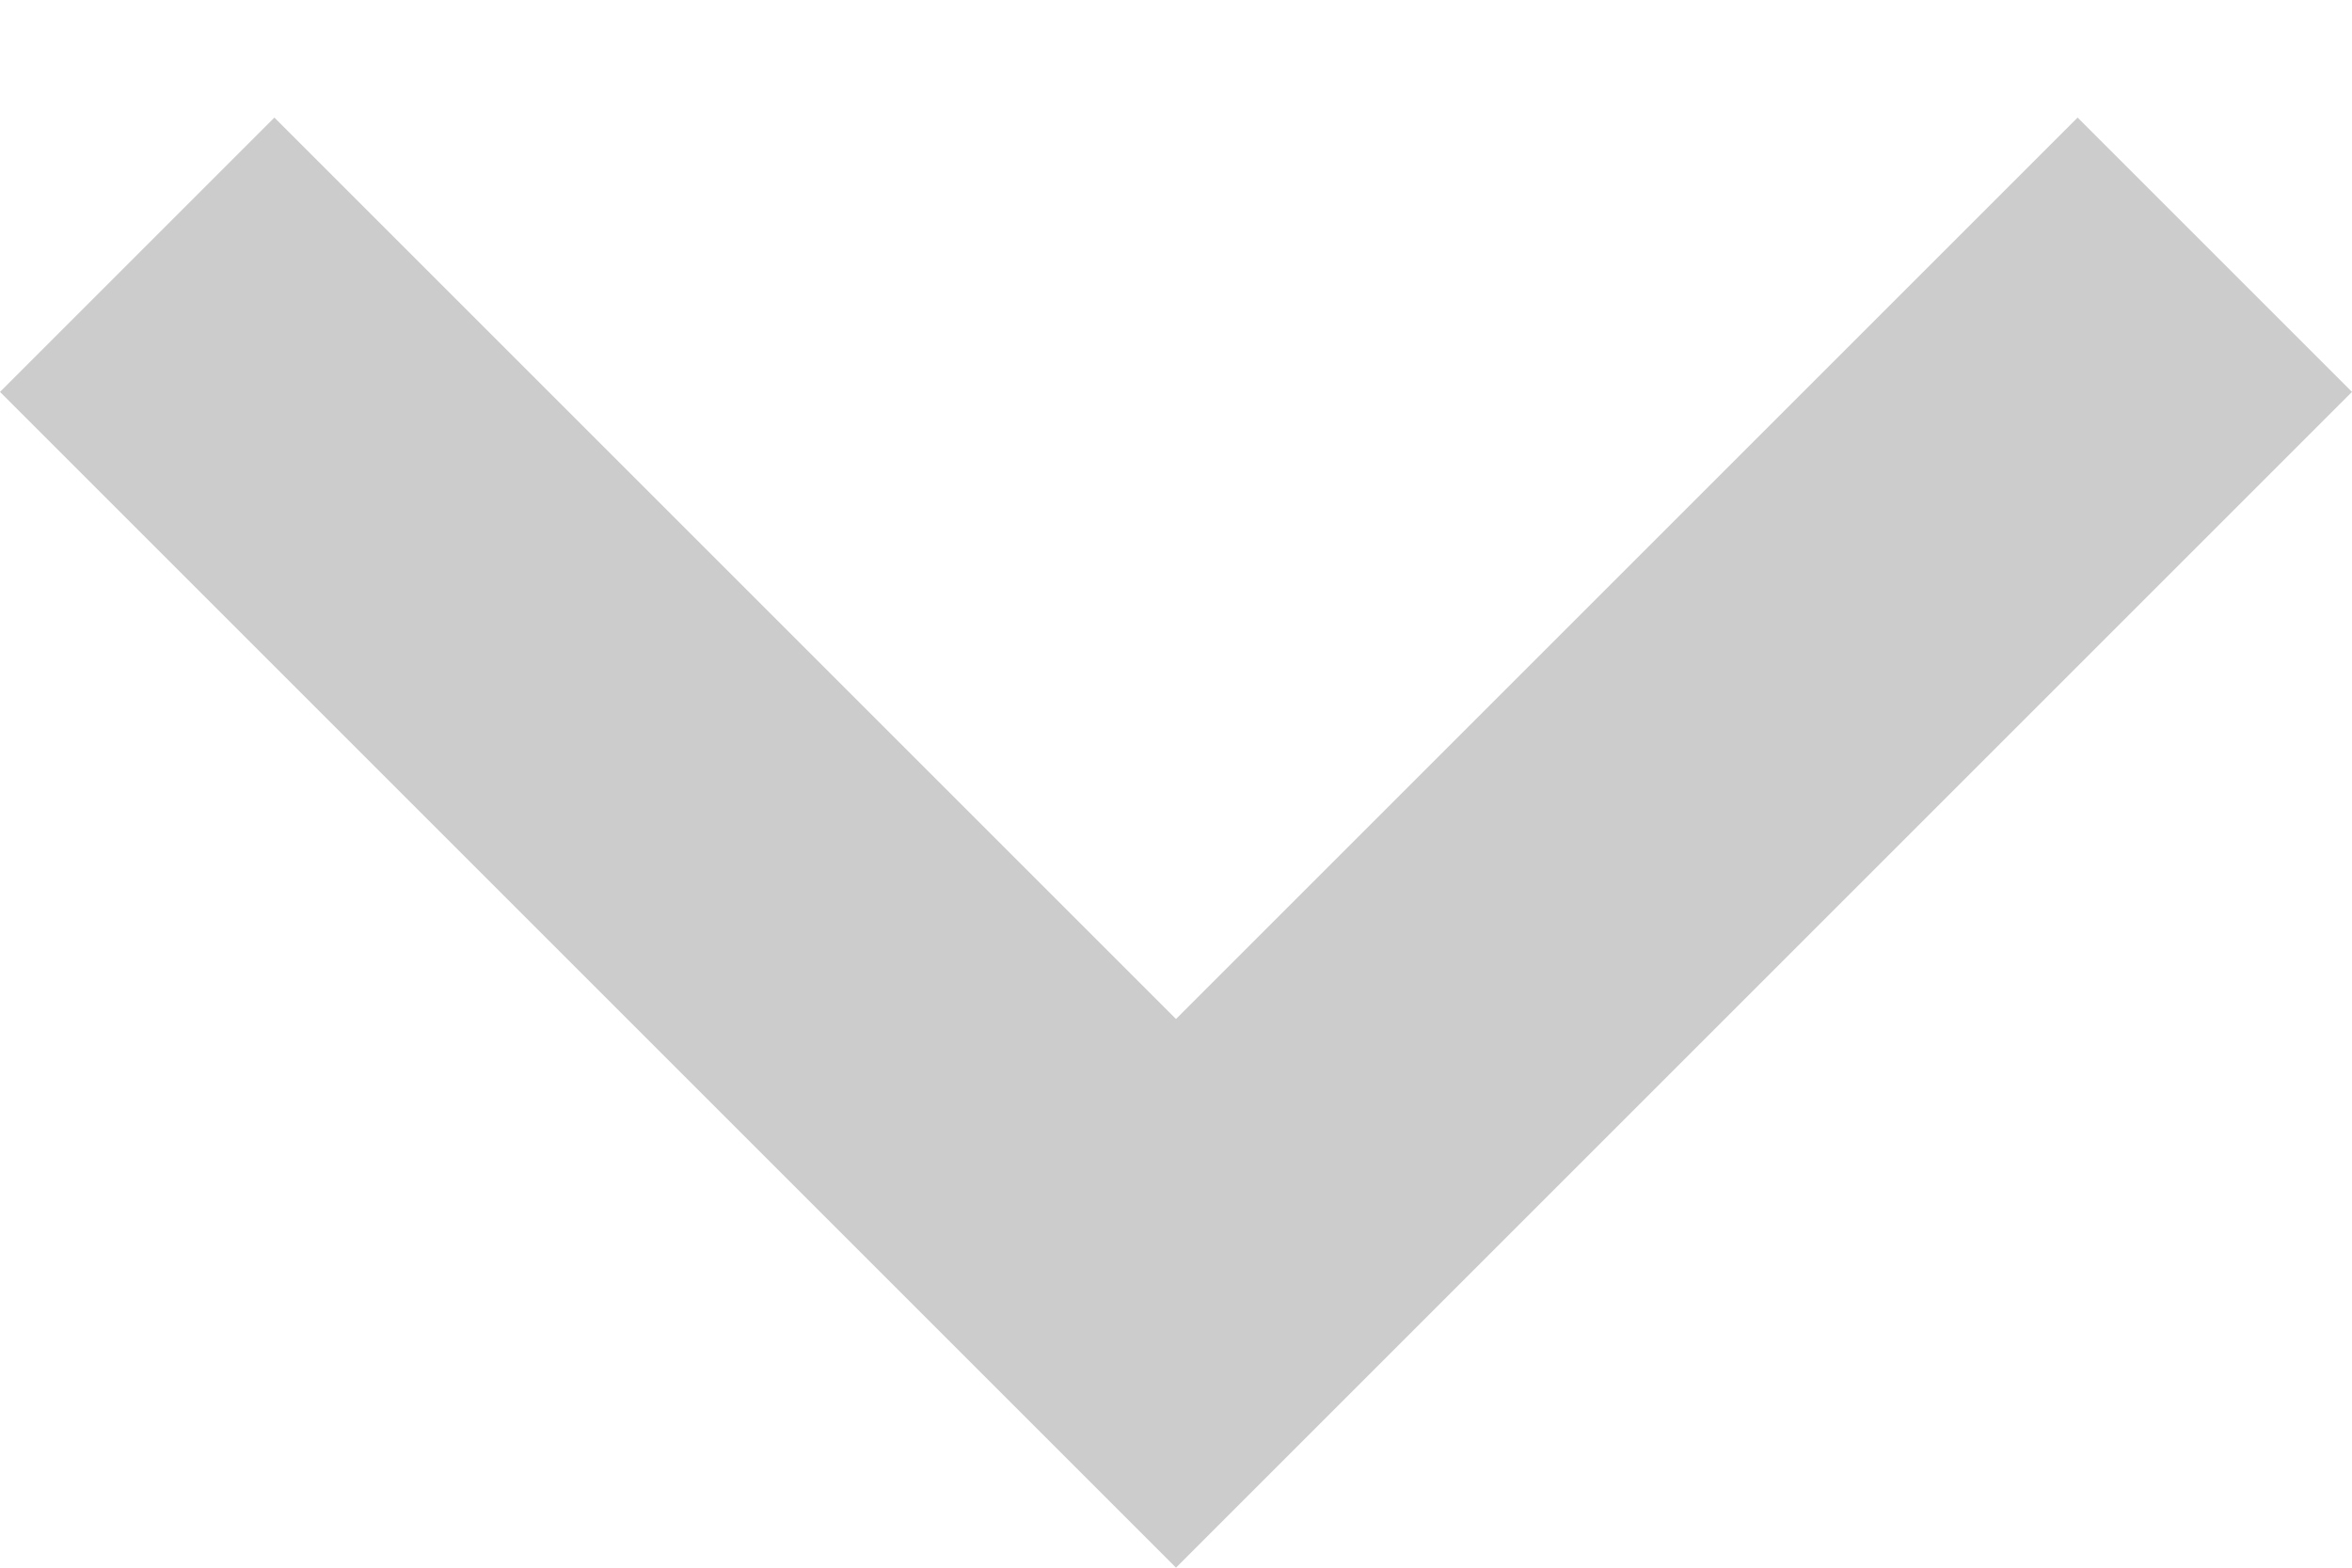
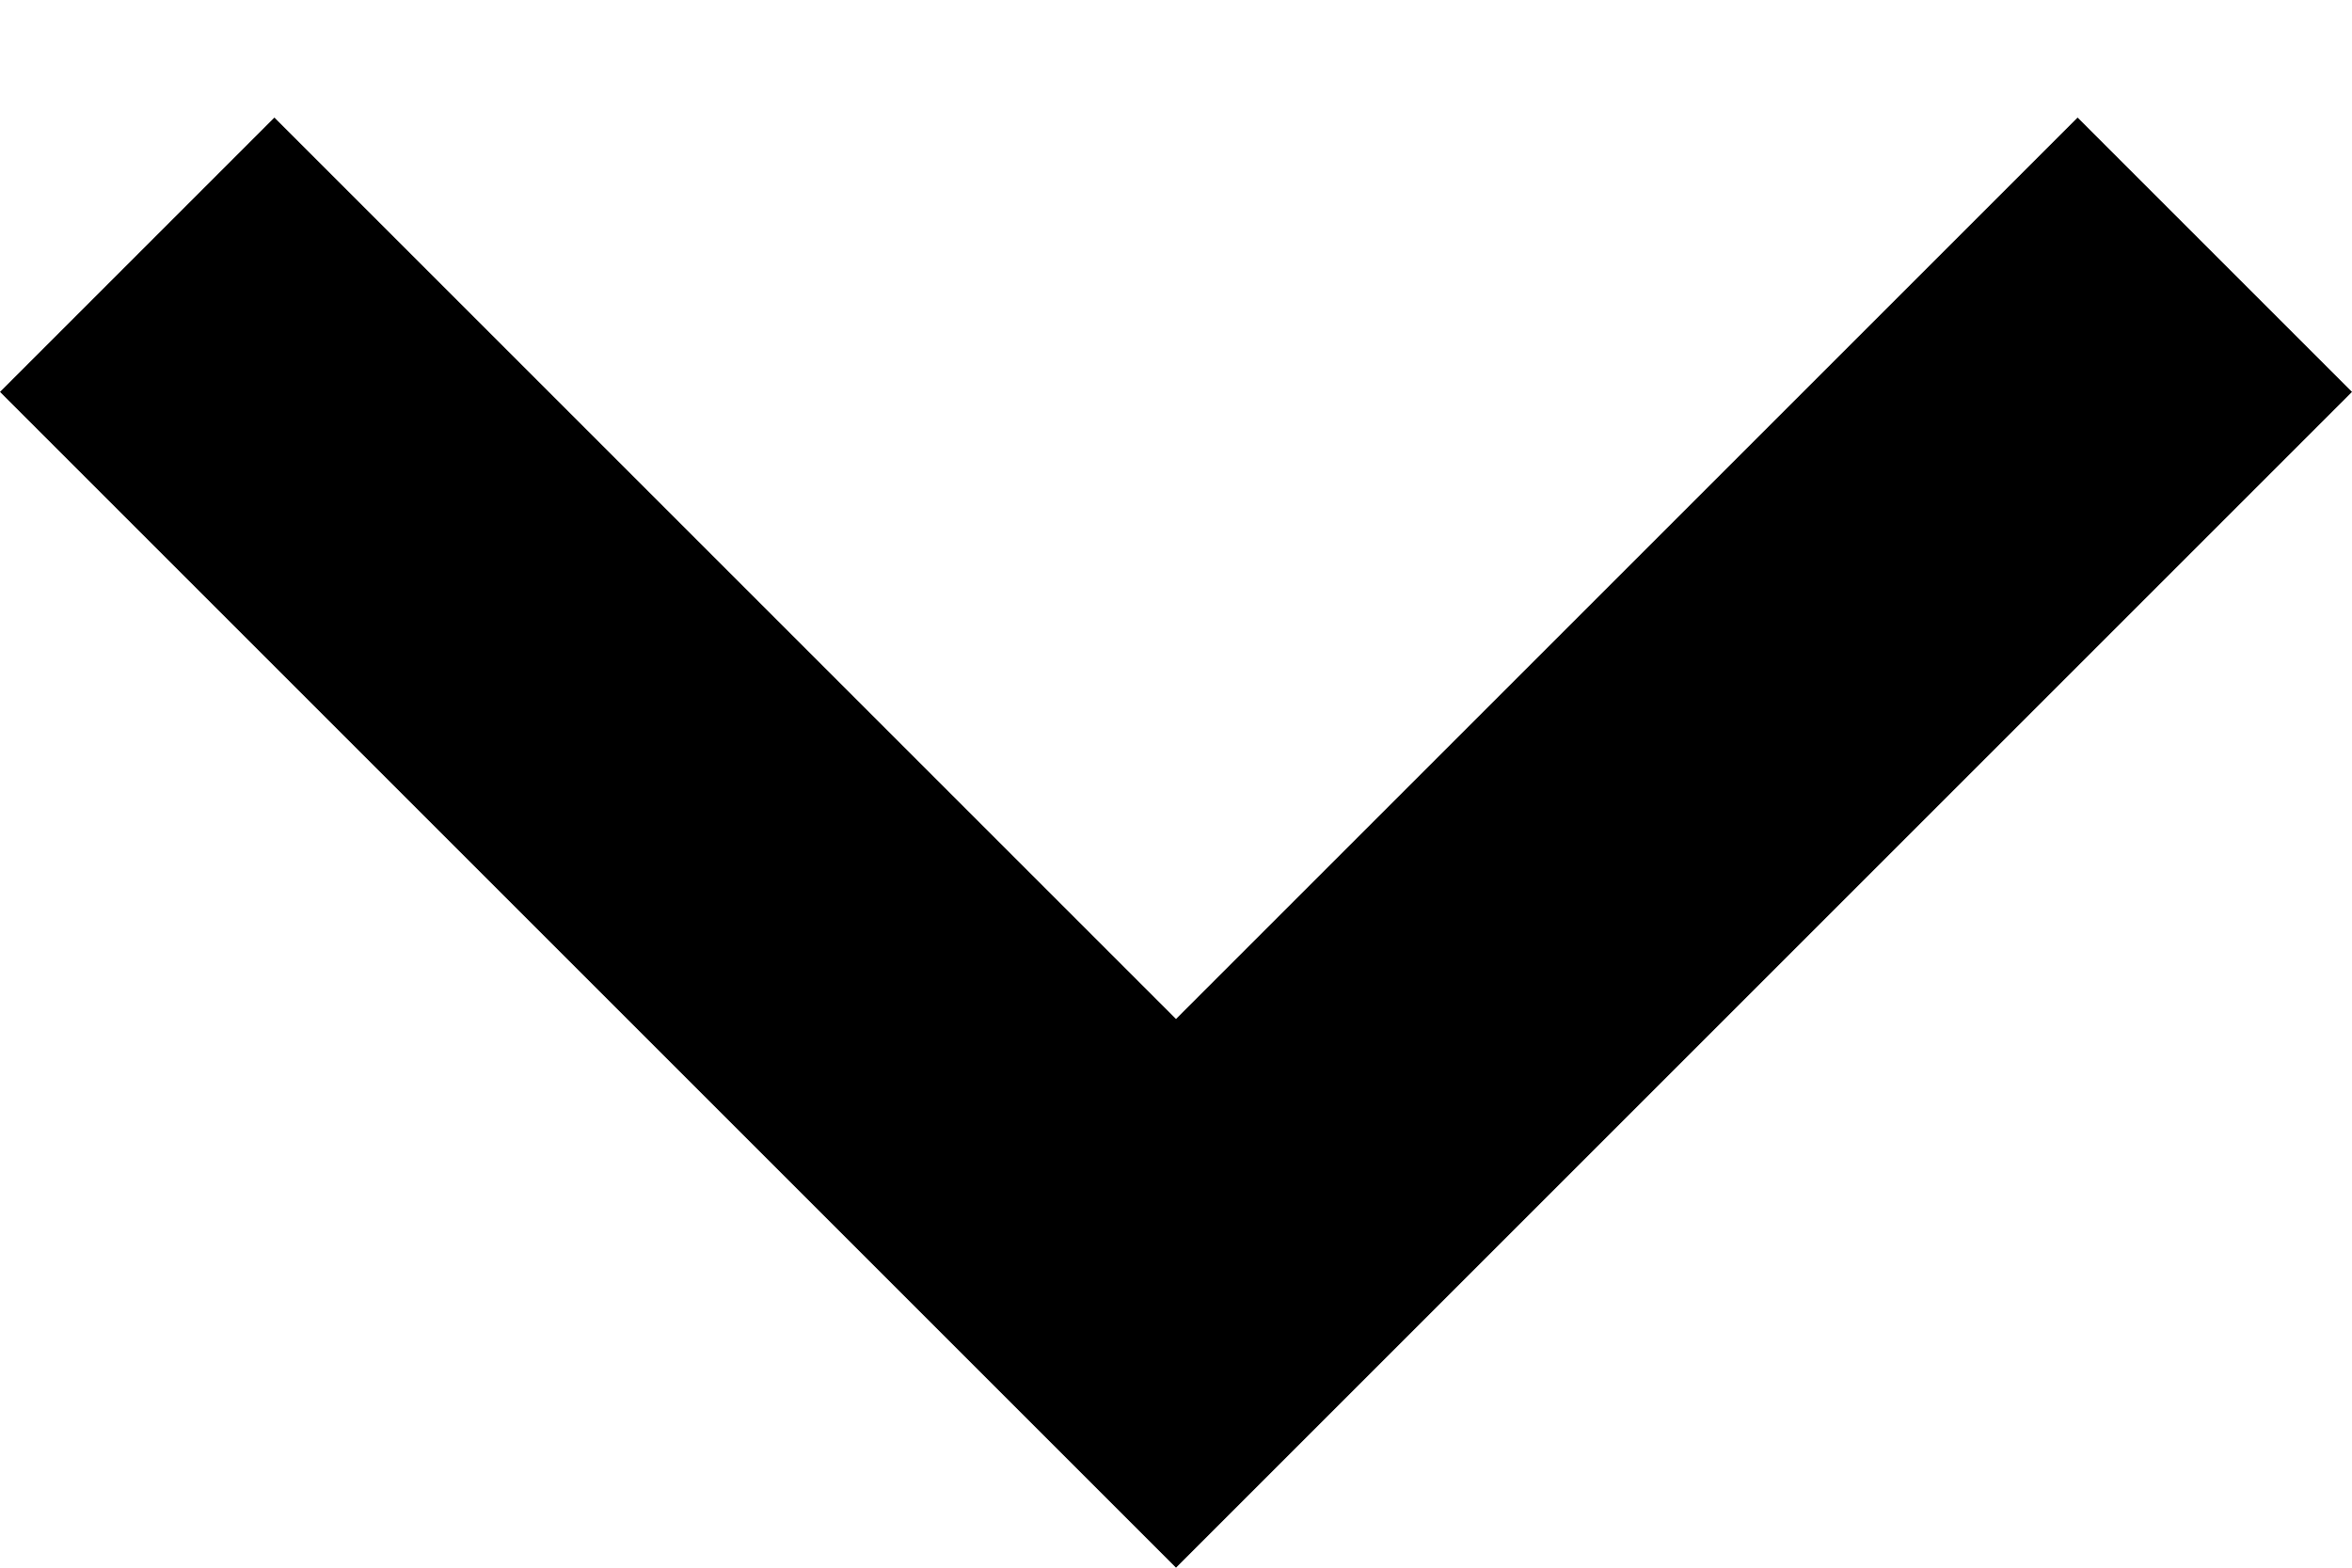
<svg xmlns="http://www.w3.org/2000/svg" width="12px" height="8px" viewBox="0 0 12 8" version="1.1">
  <defs />
-   <g id="Page-1" stroke="none" stroke-width="1" fill="none" fill-rule="evenodd">
-     <g id="List" transform="translate(-736, -732)" fill="#CCCCCC">
+   <g id="Page-1" stroke="none" stroke-width="1" fill-rule="evenodd">
+     <g id="List" transform="translate(-736, -732)">
      <g id="iconos-default" transform="translate(211, 724)">
        <g id="Material/Icons-black/expand-more" transform="translate(519, 0)">
          <polygon id="Shape" points="16.6 8.6 12 13.2 7.4 8.6 6 10 12 16 18 10" />
        </g>
      </g>
    </g>
  </g>
</svg>
